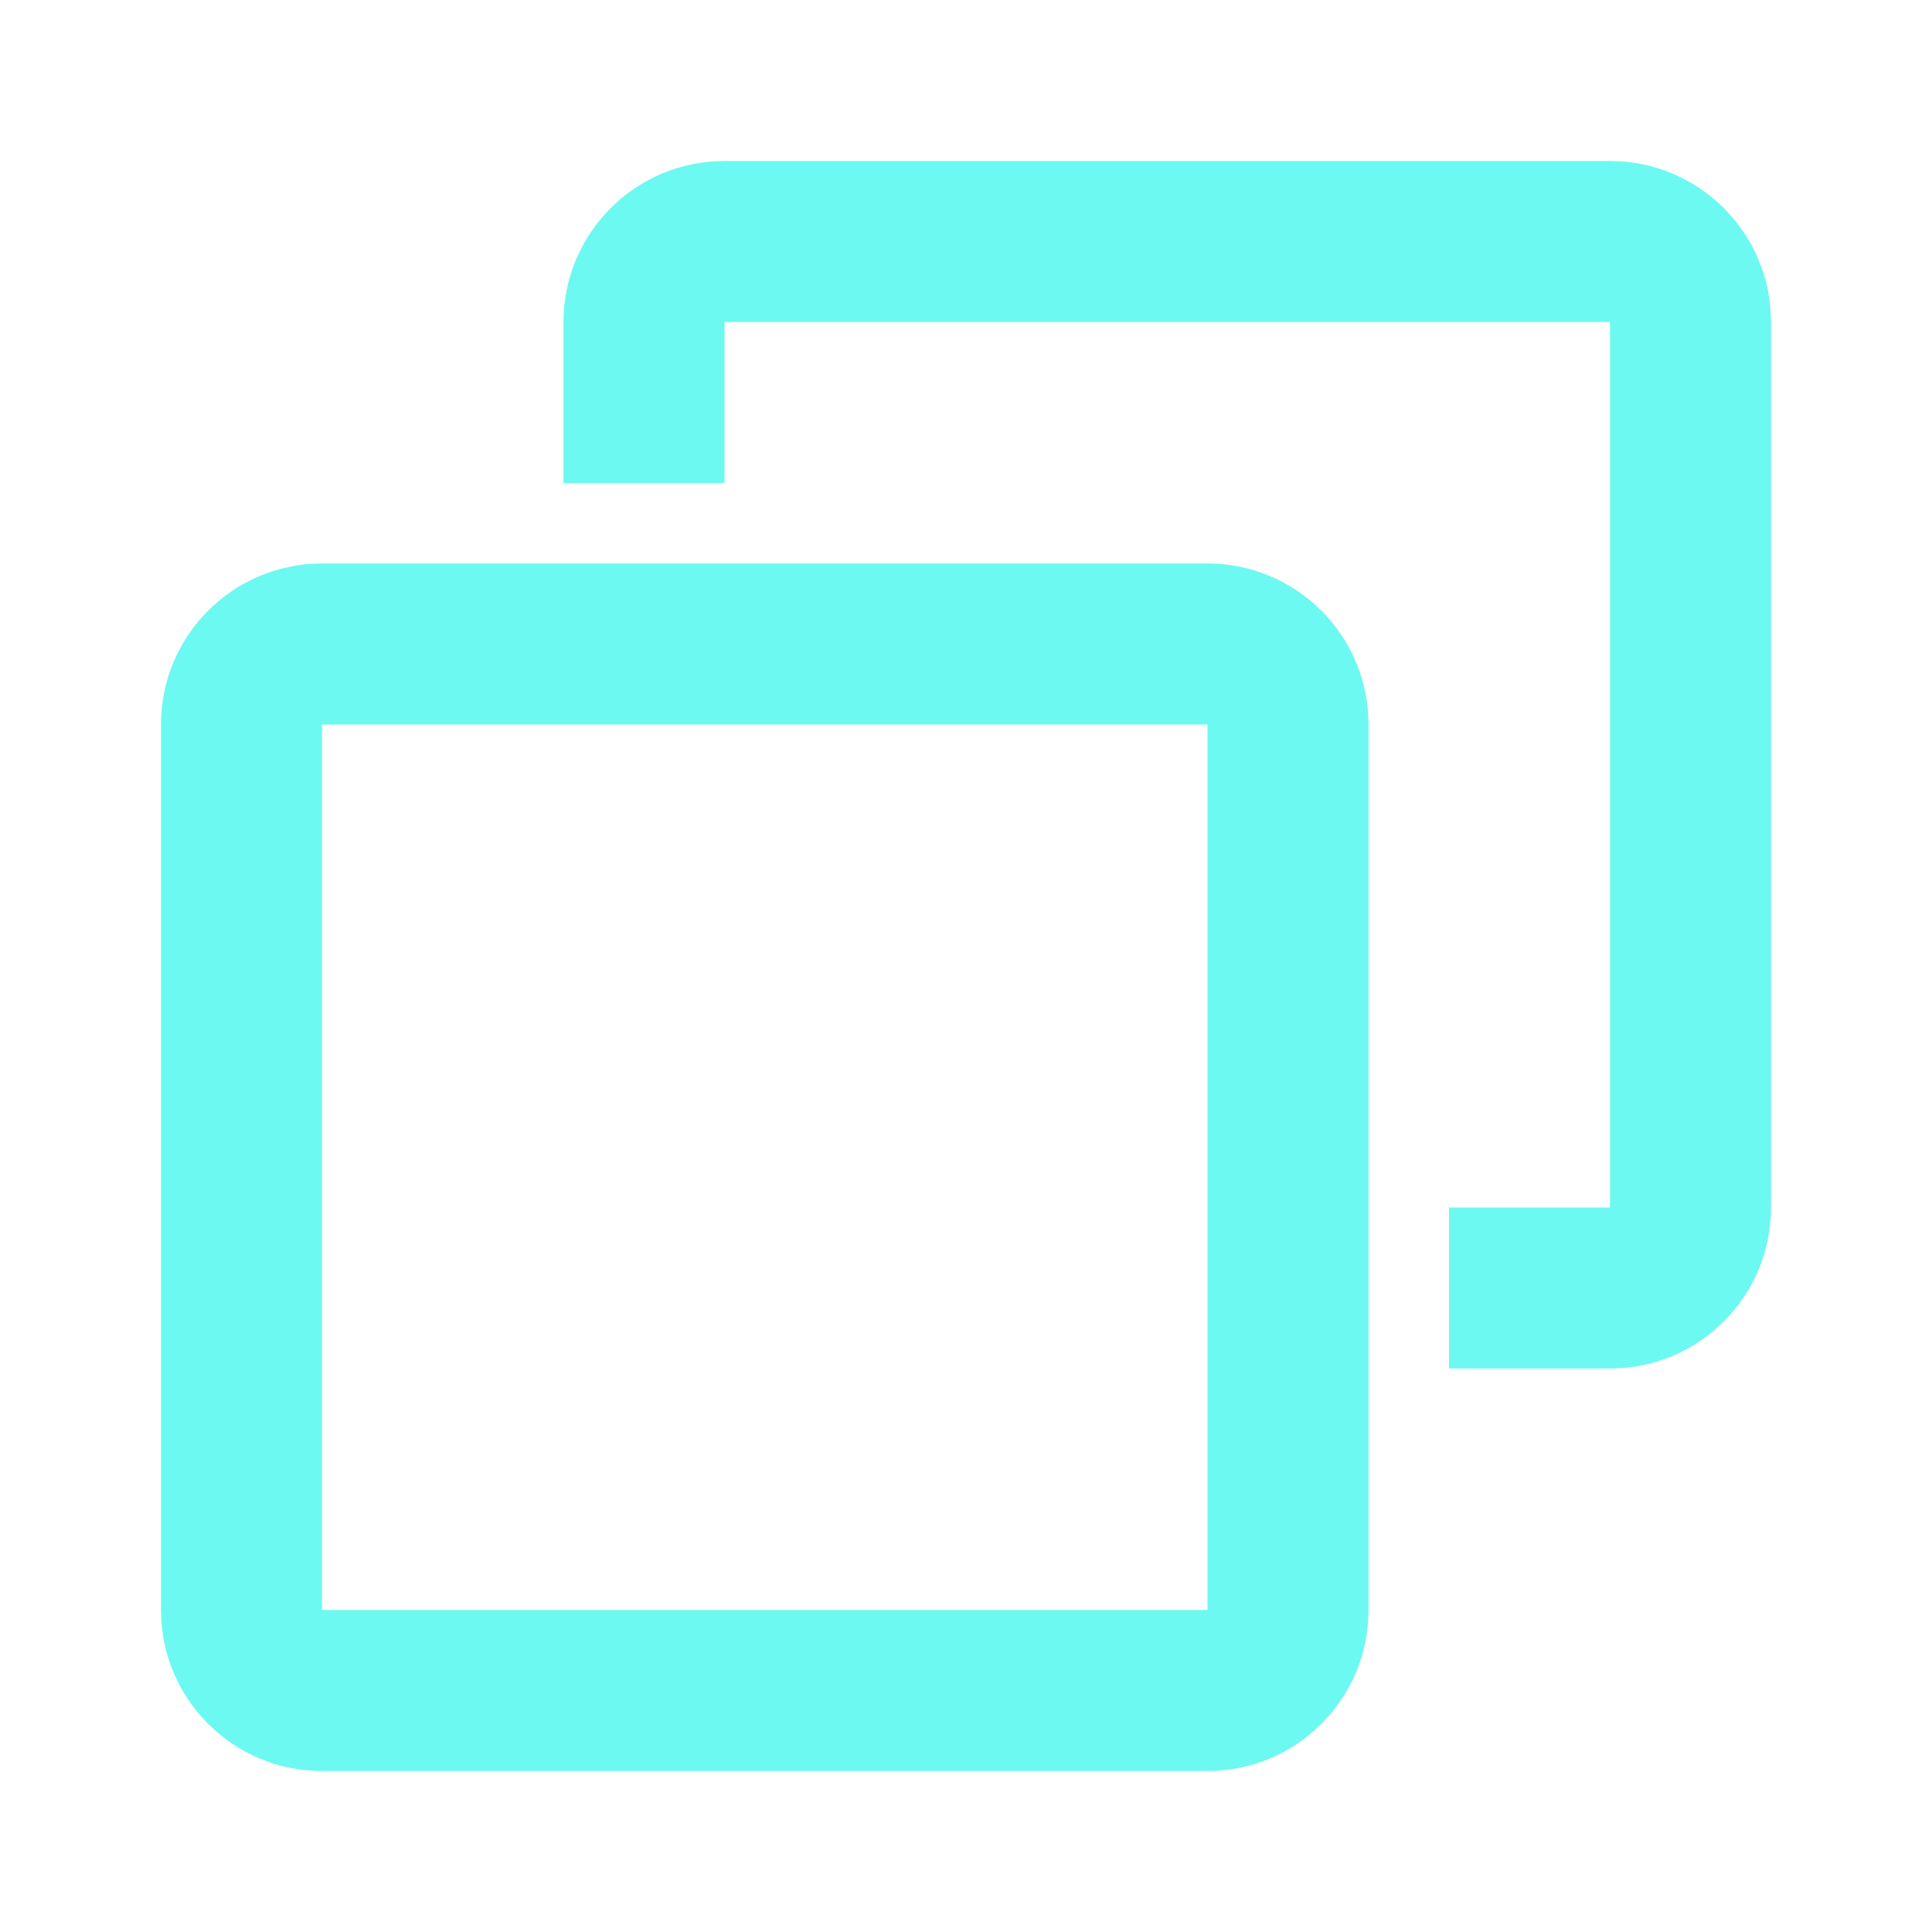
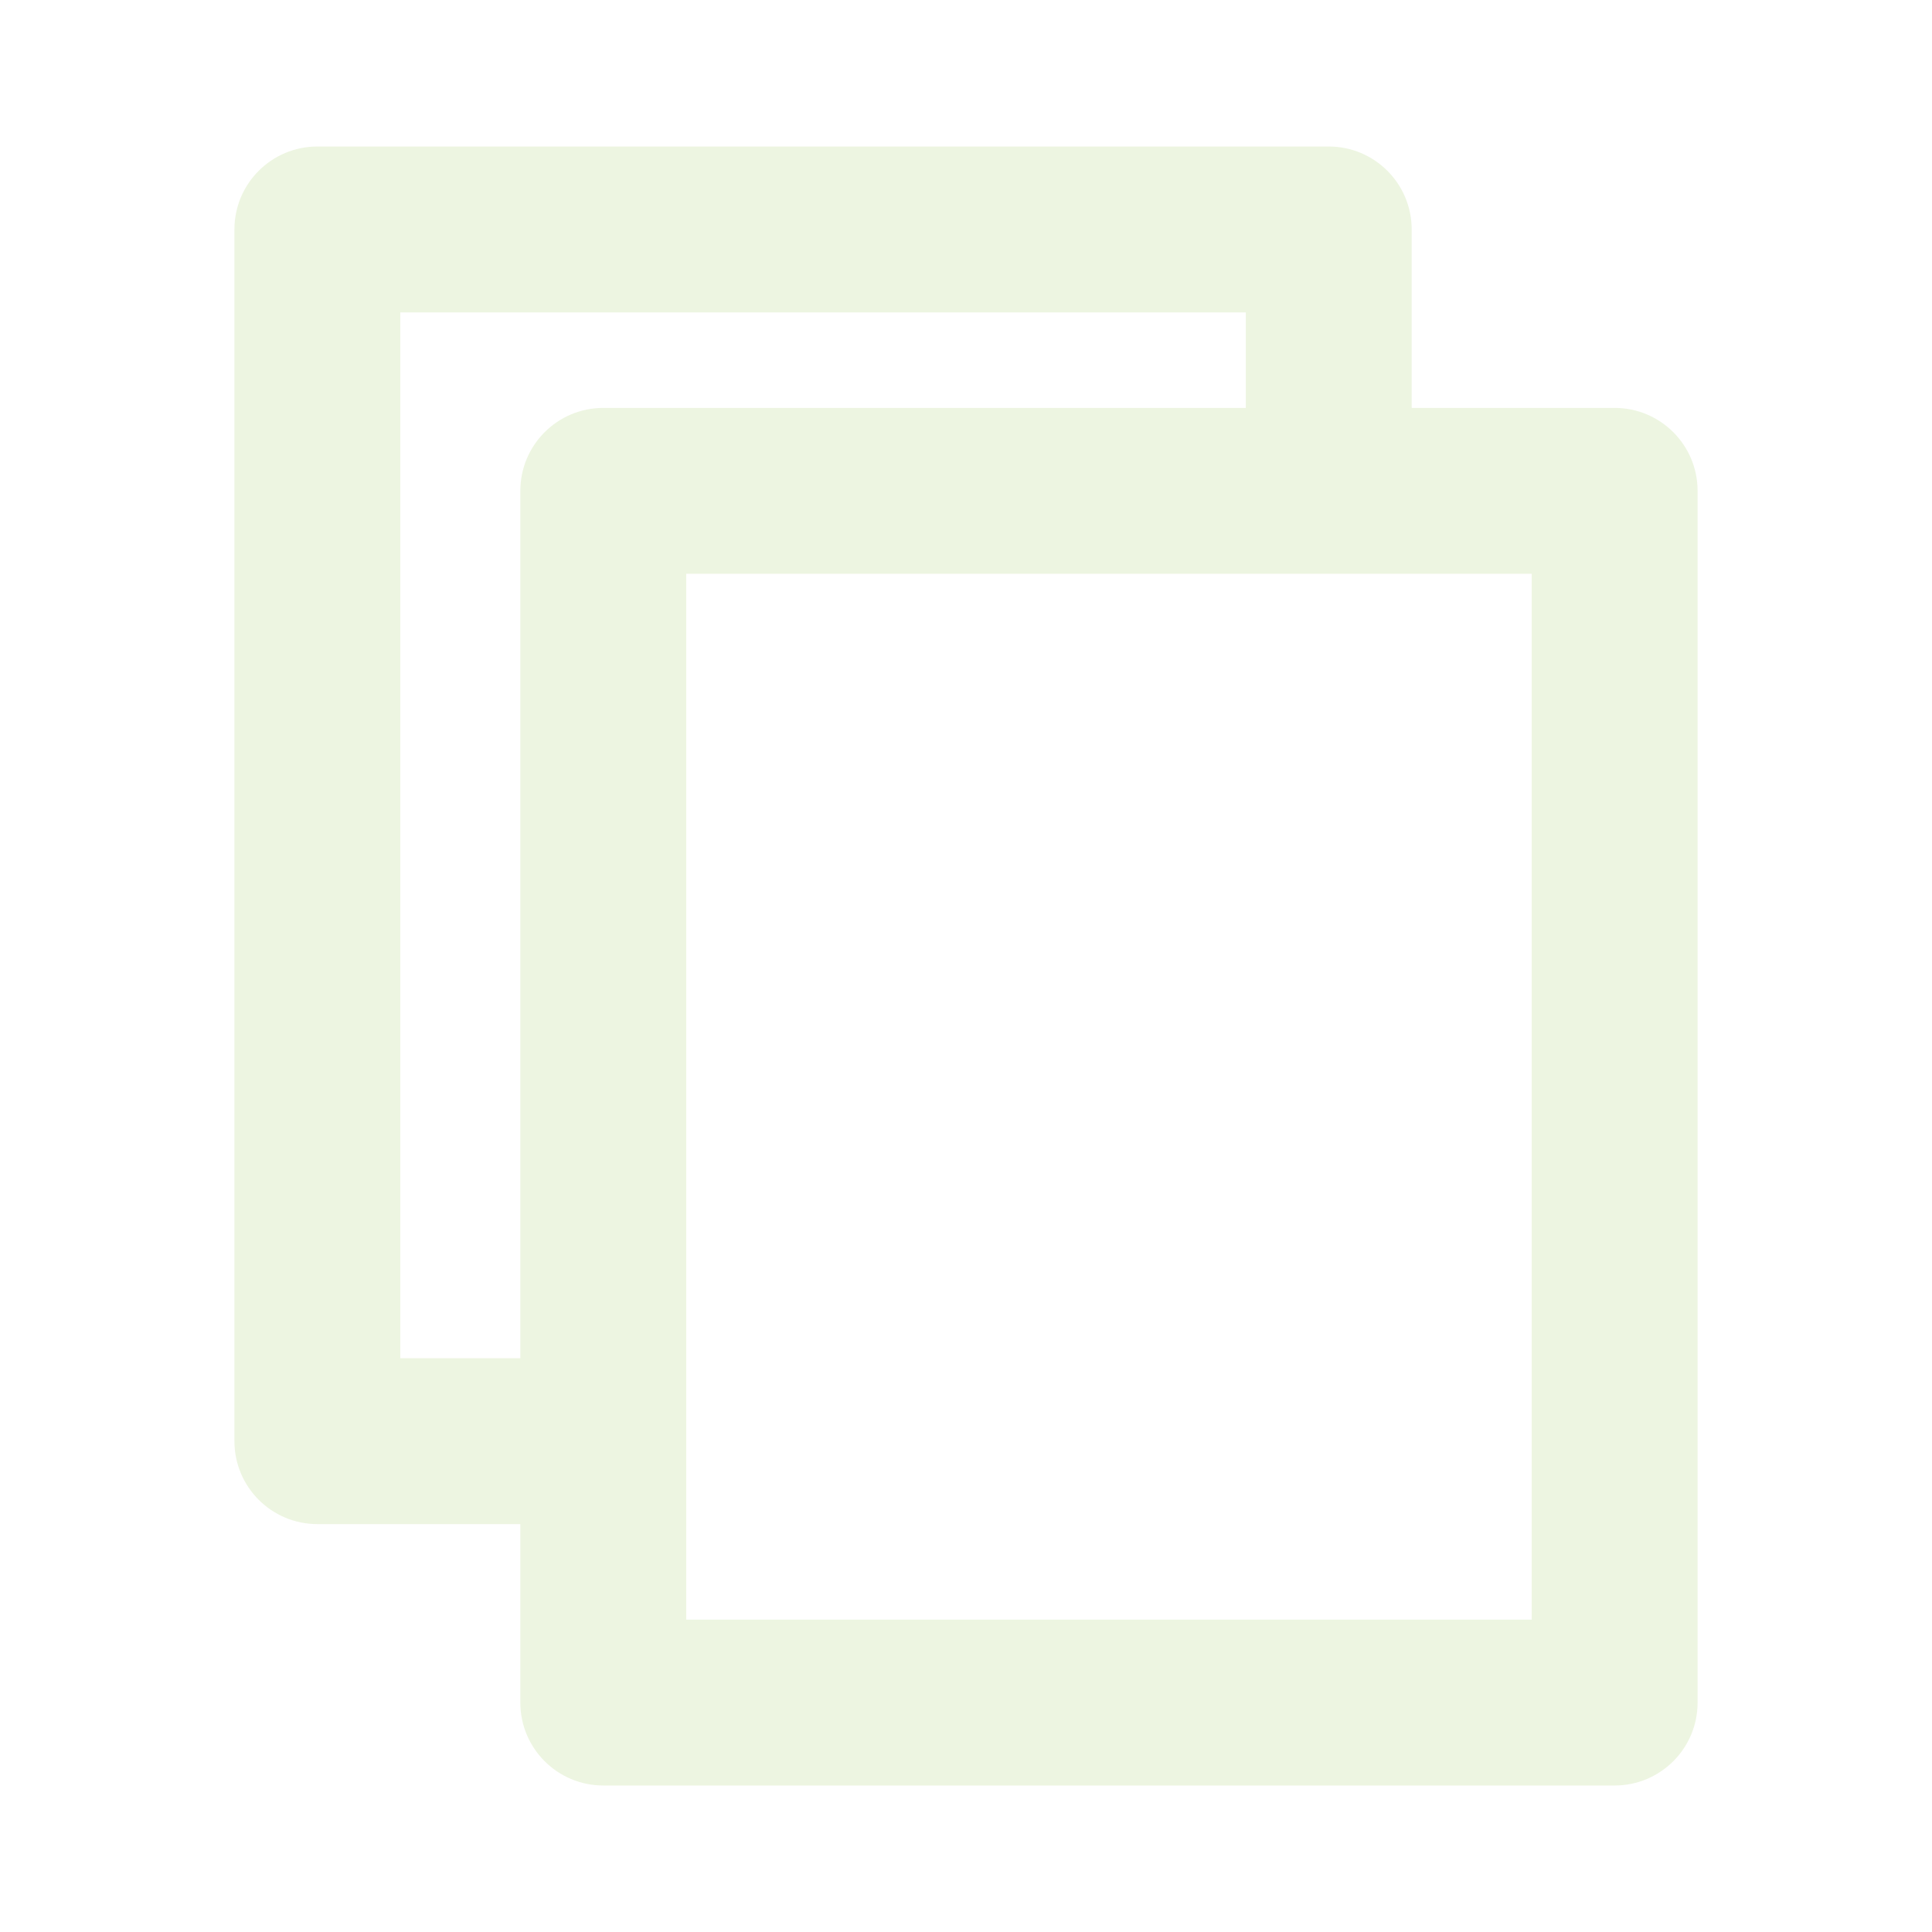
- <svg xmlns="http://www.w3.org/2000/svg" width="96px" height="96px" viewBox="0 0 24 24" version="1.1">
-   <g id="页面-1" stroke="none" stroke-width="1" fill="none" fill-rule="evenodd">
-     <g id="File" transform="translate(-96, -288)">
-       <g id="copy_2_line" transform="translate(96, 288)">
-         <path d="M24,0 L24,24 L0,24 L0,0 L24,0 Z M12.593,23.258 L12.582,23.26 L12.511,23.295 L12.492,23.299 L12.492,23.299 L12.477,23.295 L12.406,23.26 C12.396,23.256 12.387,23.259 12.382,23.265 L12.378,23.276 L12.361,23.703 L12.366,23.723 L12.377,23.736 L12.48,23.81 L12.495,23.814 L12.495,23.814 L12.507,23.81 L12.611,23.736 L12.623,23.72 L12.623,23.72 L12.627,23.703 L12.61,23.276 C12.608,23.266 12.601,23.259 12.593,23.258 L12.593,23.258 Z M12.858,23.145 L12.845,23.147 L12.66,23.24 L12.65,23.25 L12.65,23.25 L12.647,23.261 L12.665,23.691 L12.67,23.703 L12.67,23.703 L12.678,23.71 L12.879,23.803 C12.891,23.807 12.902,23.803 12.908,23.795 L12.912,23.781 L12.878,23.167 C12.875,23.155 12.867,23.147 12.858,23.145 L12.858,23.145 Z M12.143,23.147 C12.133,23.142 12.122,23.145 12.116,23.153 L12.11,23.167 L12.076,23.781 C12.075,23.793 12.083,23.802 12.093,23.805 L12.108,23.803 L12.309,23.71 L12.319,23.702 L12.319,23.702 L12.323,23.691 L12.34,23.261 L12.337,23.249 L12.337,23.249 L12.328,23.24 L12.143,23.147 Z" id="MingCute" fill-rule="nonzero" />
-         <path d="M9,2 C7.895,2 7,2.895 7,4 L7,6 L9,6 L9,4 L20,4 L20,15 L18,15 L18,17 L20,17 C21.105,17 22,16.105 22,15 L22,4 C22,2.895 21.105,2 20,2 L9,2 Z M4,7 C2.895,7 2,7.895 2,9 L2,20 C2,21.105 2.895,22 4,22 L15,22 C16.105,22 17,21.105 17,20 L17,9 C17,7.895 16.105,7 15,7 L4,7 Z M4,9 L15,9 L15,20 L4,20 L4,9 Z" id="形状" fill="#6CF9F2FF" />
-       </g>
+ <svg xmlns="http://www.w3.org/2000/svg" fill="#EDF5E1" height="256px" width="256px" version="1.1" id="Capa_1" viewBox="-35.28 -35.28 423.36 423.36" xml:space="preserve" stroke="#EDF5E1" transform="rotate(0)" stroke-width="6.35">
+   <g id="SVGRepo_bgCarrier" stroke-width="0" />
+   <g id="SVGRepo_tracerCarrier" stroke-linecap="round" stroke-linejoin="round" stroke="#CCCCCC" stroke-width="2.822" />
+   <g id="SVGRepo_iconCarrier">
+     <g>
+       <path d="M318.54,57.282h-47.652V15c0-8.284-6.716-15-15-15H34.264c-8.284,0-15,6.716-15,15v265.522c0,8.284,6.716,15,15,15h47.651 v42.281c0,8.284,6.716,15,15,15H318.54c8.284,0,15-6.716,15-15V72.282C333.54,63.998,326.824,57.282,318.54,57.282z M49.264,265.522V30h191.623v27.282H96.916c-8.284,0-15,6.716-15,15v193.24H49.264z M303.54,322.804H111.916V87.282H303.54V322.804 z" />
    </g>
  </g>
</svg>
